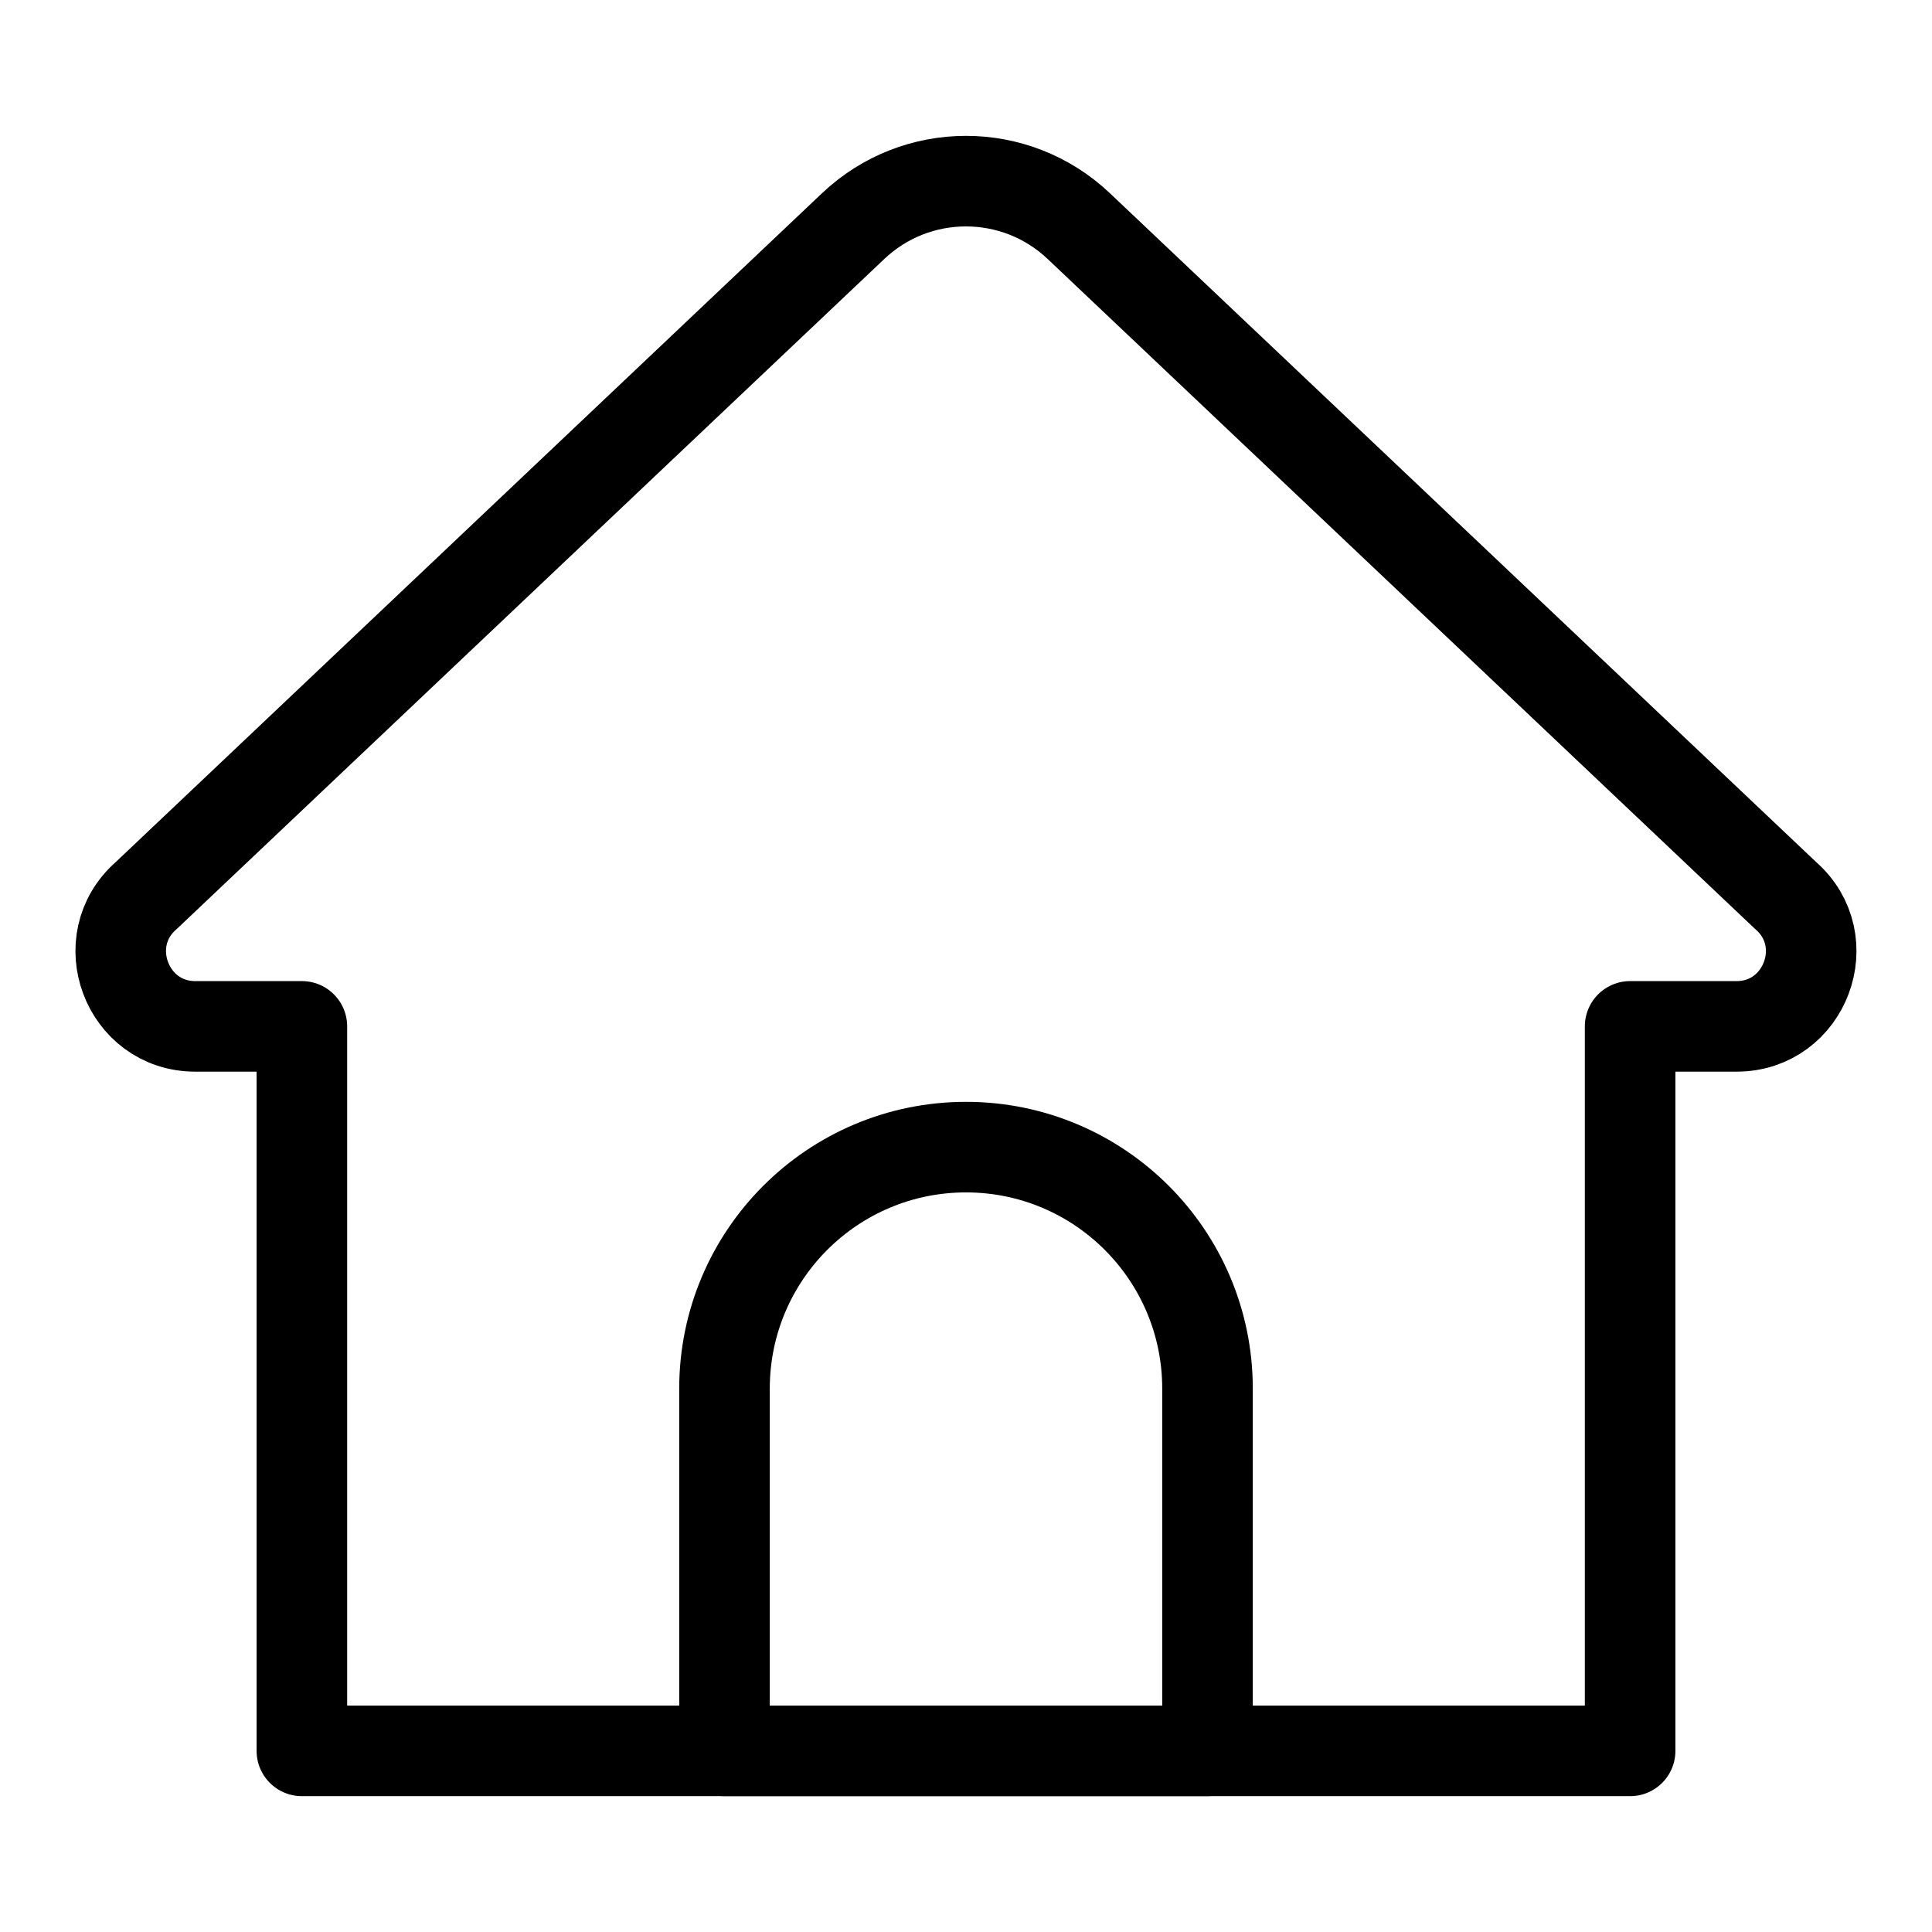
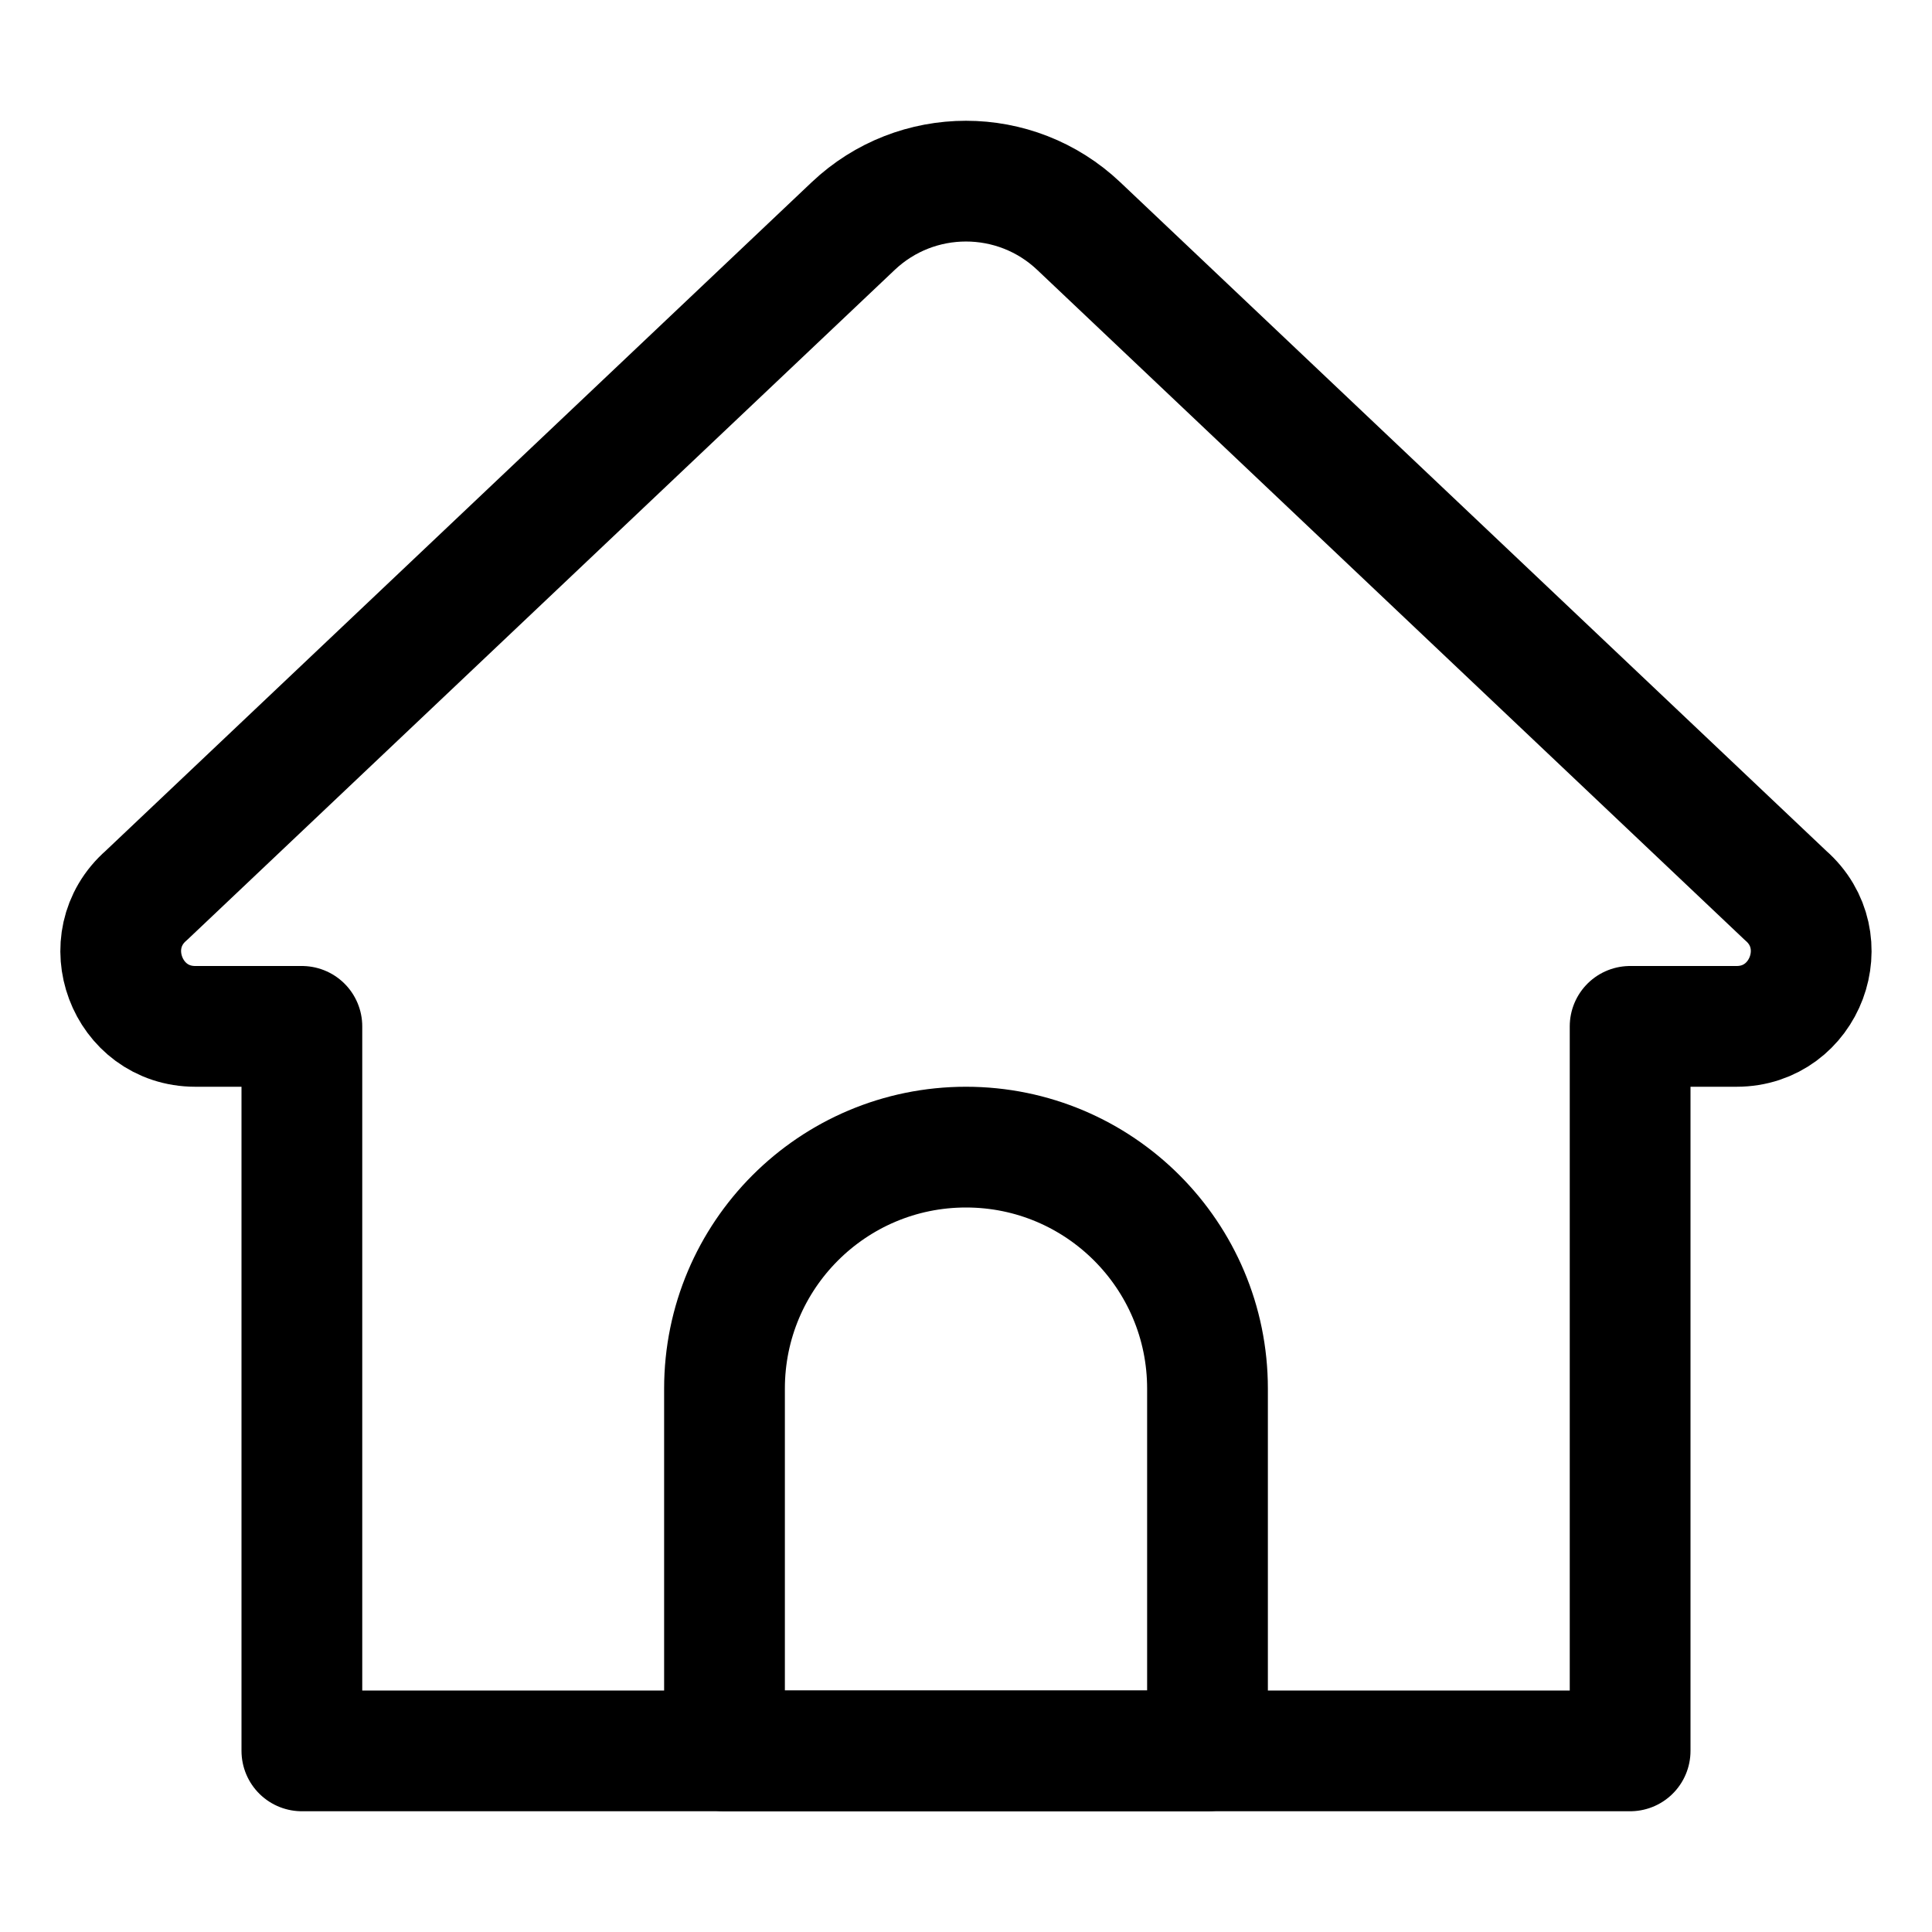
<svg xmlns="http://www.w3.org/2000/svg" enable-background="new 0 0 32 32" id="Editable-line" version="1.1" viewBox="0 0 32 32" xml:space="preserve">
-   <path d="  M27,29H5V17H3.235c-1.138,0-1.669-1.419-0.812-2.168L14.131,3.745c1.048-0.993,2.689-0.993,3.737,0l11.707,11.087  C30.433,15.58,29.902,17,28.763,17H27V29z" fill="none" id="XMLID_1_" stroke="#000000" stroke-linecap="round" stroke-linejoin="round" stroke-miterlimit="10" stroke-width="1.5" />
-   <path d="  M20,29h-8v-6c0-2.209,1.791-4,4-4h0c2.209,0,4,1.791,4,4V29z" fill="none" id="XMLID_2_" stroke="#000000" stroke-linecap="round" stroke-linejoin="round" stroke-miterlimit="10" stroke-width="1.5" />
+   <path d="  M27,29H5V17H3.235c-1.138,0-1.669-1.419-0.812-2.168L14.131,3.745c1.048-0.993,2.689-0.993,3.737,0l11.707,11.087  C30.433,15.58,29.902,17,28.763,17H27V29z" fill="none" id="XMLID_1_" stroke="#000000" stroke-linecap="round" stroke-linejoin="round" stroke-miterlimit="10" stroke-width="2" />
+   <path d="  M20,29h-8v-6c0-2.209,1.791-4,4-4h0c2.209,0,4,1.791,4,4V29z" fill="none" id="XMLID_2_" stroke="#000000" stroke-linecap="round" stroke-linejoin="round" stroke-miterlimit="10" stroke-width="2" />
</svg>
